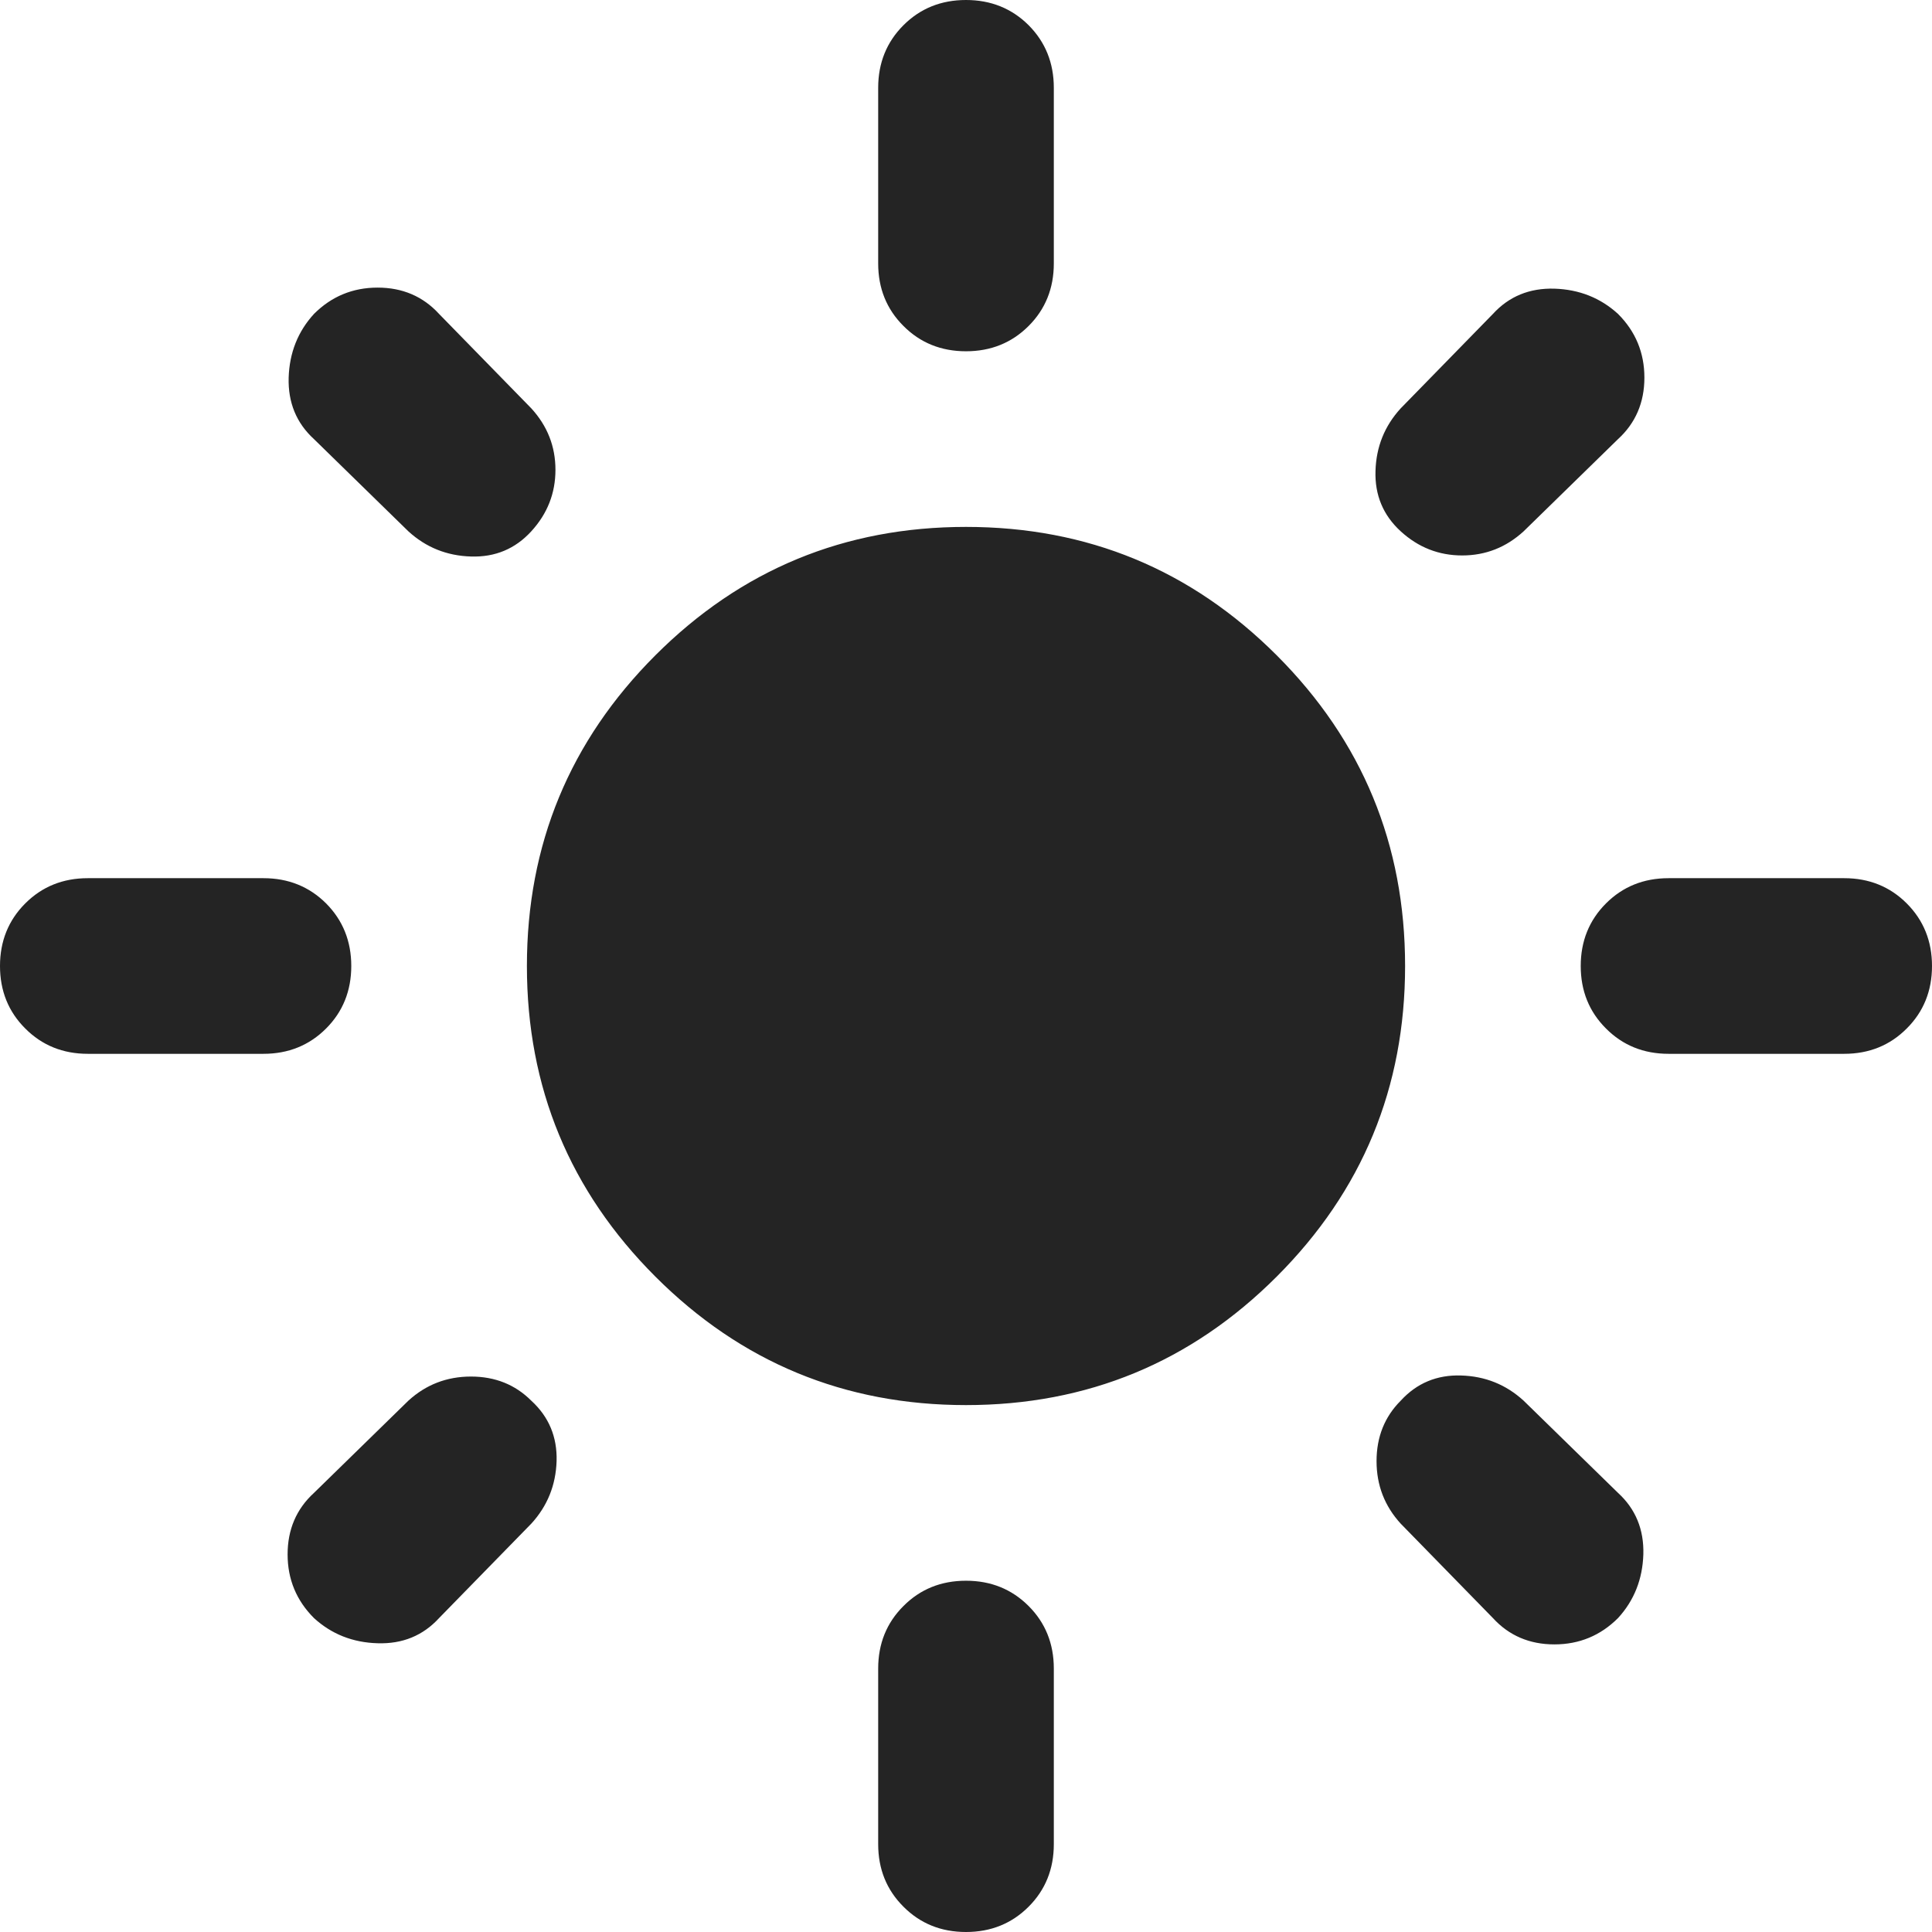
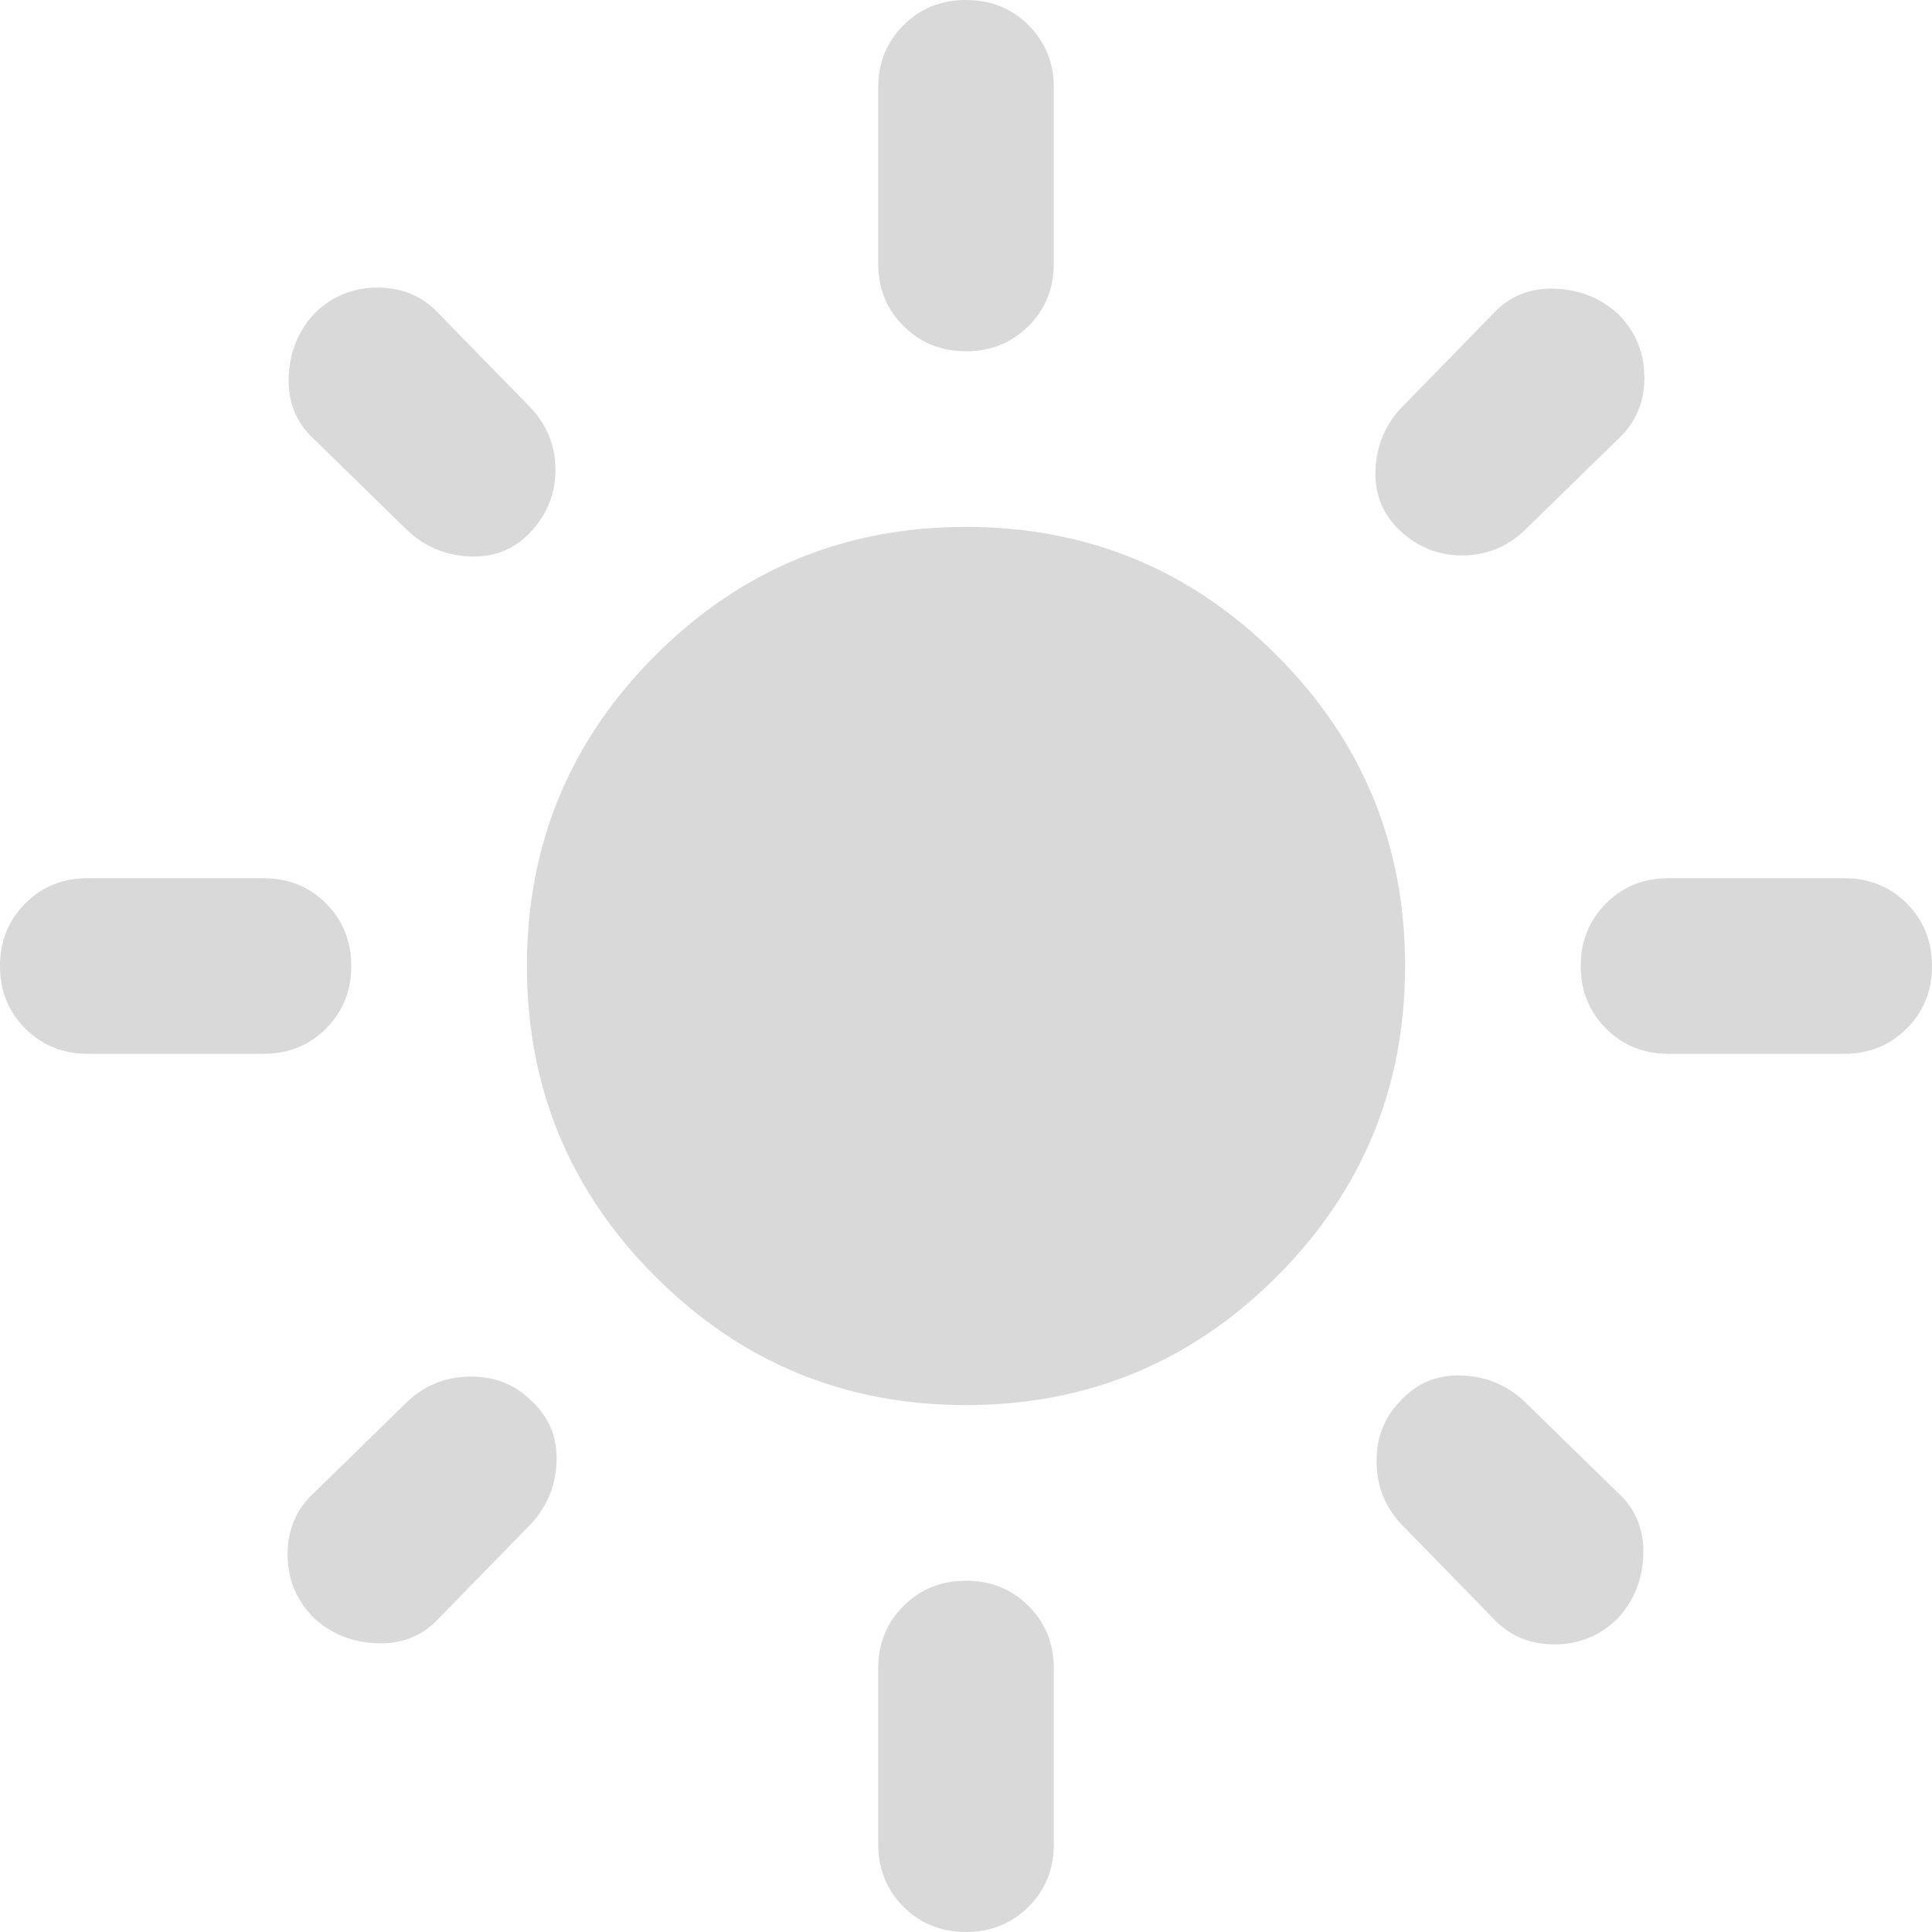
<svg xmlns="http://www.w3.org/2000/svg" width="22" height="22" viewBox="0 0 22 22" fill="none">
-   <path d="M11 16C9.617 16 8.438 15.512 7.463 14.537C6.488 13.562 6 12.383 6 11C6 9.617 6.488 8.437 7.463 7.462C8.438 6.487 9.617 6 11 6C12.383 6 13.563 6.487 14.538 7.462C15.513 8.437 16 9.617 16 11C16 12.383 15.513 13.562 14.538 14.537C13.563 15.512 12.383 16 11 16ZM1 12C0.717 12 0.479 11.904 0.288 11.712C0.096 11.521 0 11.283 0 11C0 10.717 0.096 10.479 0.288 10.287C0.479 10.096 0.717 10 1 10H3C3.283 10 3.521 10.096 3.713 10.287C3.904 10.479 4 10.717 4 11C4 11.283 3.904 11.521 3.713 11.712C3.521 11.904 3.283 12 3 12H1ZM19 12C18.717 12 18.479 11.904 18.288 11.712C18.096 11.521 18 11.283 18 11C18 10.717 18.096 10.479 18.288 10.287C18.479 10.096 18.717 10 19 10H21C21.283 10 21.521 10.096 21.712 10.287C21.904 10.479 22 10.717 22 11C22 11.283 21.904 11.521 21.712 11.712C21.521 11.904 21.283 12 21 12H19ZM11 4C10.717 4 10.479 3.904 10.288 3.712C10.096 3.521 10 3.283 10 3V1C10 0.717 10.096 0.479 10.288 0.287C10.479 0.096 10.717 0 11 0C11.283 0 11.521 0.096 11.713 0.287C11.904 0.479 12 0.717 12 1V3C12 3.283 11.904 3.521 11.713 3.712C11.521 3.904 11.283 4 11 4ZM11 22C10.717 22 10.479 21.904 10.288 21.712C10.096 21.521 10 21.283 10 21V19C10 18.717 10.096 18.479 10.288 18.288C10.479 18.096 10.717 18 11 18C11.283 18 11.521 18.096 11.713 18.288C11.904 18.479 12 18.717 12 19V21C12 21.283 11.904 21.521 11.713 21.712C11.521 21.904 11.283 22 11 22ZM4.65 6.05L3.575 5C3.375 4.817 3.279 4.583 3.287 4.3C3.296 4.017 3.392 3.775 3.575 3.575C3.775 3.375 4.017 3.275 4.3 3.275C4.583 3.275 4.817 3.375 5 3.575L6.05 4.65C6.233 4.85 6.325 5.083 6.325 5.35C6.325 5.617 6.233 5.85 6.05 6.05C5.867 6.25 5.638 6.346 5.363 6.337C5.088 6.329 4.85 6.233 4.65 6.05ZM17 18.425L15.95 17.35C15.767 17.15 15.675 16.913 15.675 16.638C15.675 16.363 15.767 16.133 15.95 15.95C16.133 15.75 16.363 15.654 16.638 15.663C16.913 15.671 17.15 15.767 17.35 15.95L18.425 17C18.625 17.183 18.721 17.417 18.713 17.7C18.704 17.983 18.608 18.225 18.425 18.425C18.225 18.625 17.983 18.725 17.7 18.725C17.417 18.725 17.183 18.625 17 18.425ZM15.95 6.05C15.75 5.867 15.654 5.637 15.663 5.362C15.671 5.087 15.767 4.85 15.95 4.65L17 3.575C17.183 3.375 17.417 3.279 17.7 3.287C17.983 3.296 18.225 3.392 18.425 3.575C18.625 3.775 18.725 4.017 18.725 4.3C18.725 4.583 18.625 4.817 18.425 5L17.35 6.05C17.15 6.233 16.917 6.325 16.65 6.325C16.383 6.325 16.15 6.233 15.95 6.05ZM3.575 18.425C3.375 18.225 3.275 17.983 3.275 17.7C3.275 17.417 3.375 17.183 3.575 17L4.65 15.95C4.85 15.767 5.088 15.675 5.363 15.675C5.638 15.675 5.867 15.767 6.05 15.95C6.25 16.133 6.346 16.363 6.338 16.638C6.329 16.913 6.233 17.15 6.05 17.35L5 18.425C4.817 18.625 4.583 18.721 4.3 18.712C4.017 18.704 3.775 18.608 3.575 18.425Z" fill="#242424" />
+   <path d="M11 16C9.617 16 8.438 15.512 7.463 14.537C6.488 13.562 6 12.383 6 11C6 9.617 6.488 8.437 7.463 7.462C8.438 6.487 9.617 6 11 6C12.383 6 13.563 6.487 14.538 7.462C15.513 8.437 16 9.617 16 11C16 12.383 15.513 13.562 14.538 14.537C13.563 15.512 12.383 16 11 16ZM1 12C0.717 12 0.479 11.904 0.288 11.712C0.096 11.521 0 11.283 0 11C0 10.717 0.096 10.479 0.288 10.287C0.479 10.096 0.717 10 1 10H3C3.283 10 3.521 10.096 3.713 10.287C3.904 10.479 4 10.717 4 11C4 11.283 3.904 11.521 3.713 11.712C3.521 11.904 3.283 12 3 12H1ZM19 12C18.717 12 18.479 11.904 18.288 11.712C18.096 11.521 18 11.283 18 11C18 10.717 18.096 10.479 18.288 10.287C18.479 10.096 18.717 10 19 10H21C21.283 10 21.521 10.096 21.712 10.287C21.904 10.479 22 10.717 22 11C22 11.283 21.904 11.521 21.712 11.712C21.521 11.904 21.283 12 21 12H19ZM11 4C10.717 4 10.479 3.904 10.288 3.712C10.096 3.521 10 3.283 10 3V1C10 0.717 10.096 0.479 10.288 0.287C10.479 0.096 10.717 0 11 0C11.283 0 11.521 0.096 11.713 0.287C11.904 0.479 12 0.717 12 1V3C12 3.283 11.904 3.521 11.713 3.712C11.521 3.904 11.283 4 11 4ZM11 22C10.717 22 10.479 21.904 10.288 21.712C10.096 21.521 10 21.283 10 21V19C10 18.717 10.096 18.479 10.288 18.288C10.479 18.096 10.717 18 11 18C11.283 18 11.521 18.096 11.713 18.288C11.904 18.479 12 18.717 12 19V21C12 21.283 11.904 21.521 11.713 21.712C11.521 21.904 11.283 22 11 22ZM4.65 6.05L3.575 5C3.375 4.817 3.279 4.583 3.287 4.3C3.296 4.017 3.392 3.775 3.575 3.575C3.775 3.375 4.017 3.275 4.3 3.275C4.583 3.275 4.817 3.375 5 3.575L6.05 4.65C6.233 4.85 6.325 5.083 6.325 5.35C6.325 5.617 6.233 5.85 6.05 6.05C5.867 6.25 5.638 6.346 5.363 6.337C5.088 6.329 4.85 6.233 4.65 6.05ZM17 18.425L15.95 17.35C15.767 17.15 15.675 16.913 15.675 16.638C15.675 16.363 15.767 16.133 15.95 15.95C16.133 15.75 16.363 15.654 16.638 15.663C16.913 15.671 17.15 15.767 17.35 15.95L18.425 17C18.625 17.183 18.721 17.417 18.713 17.7C18.704 17.983 18.608 18.225 18.425 18.425C18.225 18.625 17.983 18.725 17.7 18.725C17.417 18.725 17.183 18.625 17 18.425ZM15.95 6.05C15.75 5.867 15.654 5.637 15.663 5.362C15.671 5.087 15.767 4.85 15.95 4.65L17 3.575C17.183 3.375 17.417 3.279 17.7 3.287C17.983 3.296 18.225 3.392 18.425 3.575C18.625 3.775 18.725 4.017 18.725 4.3C18.725 4.583 18.625 4.817 18.425 5L17.35 6.05C17.15 6.233 16.917 6.325 16.65 6.325C16.383 6.325 16.15 6.233 15.95 6.05ZM3.575 18.425C3.375 18.225 3.275 17.983 3.275 17.7C3.275 17.417 3.375 17.183 3.575 17L4.65 15.95C4.85 15.767 5.088 15.675 5.363 15.675C5.638 15.675 5.867 15.767 6.05 15.95C6.25 16.133 6.346 16.363 6.338 16.638C6.329 16.913 6.233 17.15 6.05 17.35L5 18.425C4.817 18.625 4.583 18.721 4.3 18.712C4.017 18.704 3.775 18.608 3.575 18.425Z" fill="#D9D9D9" />
</svg>
